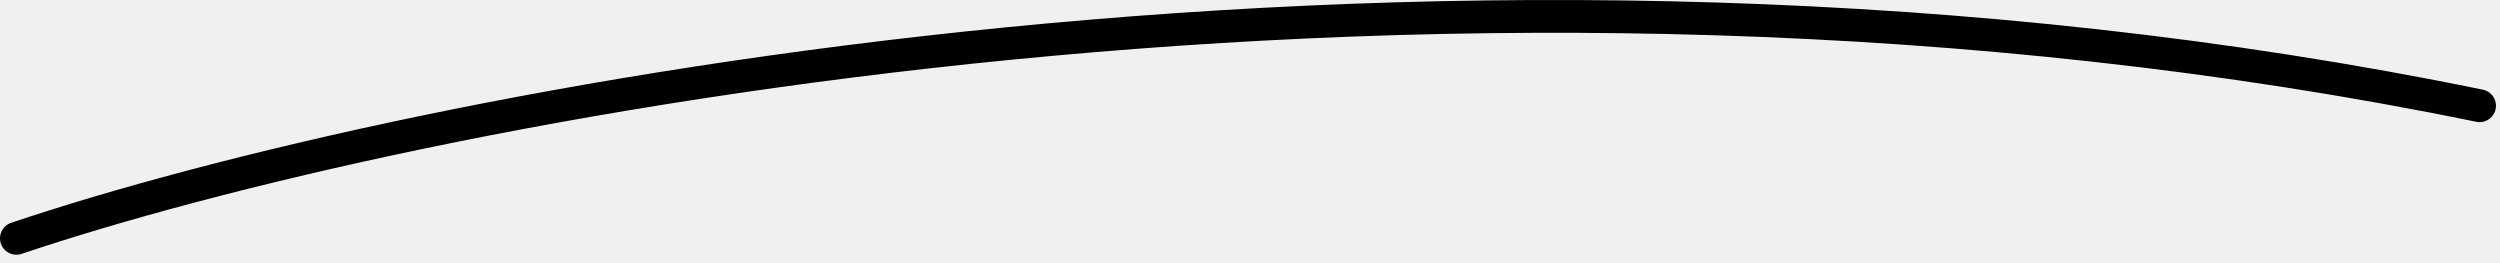
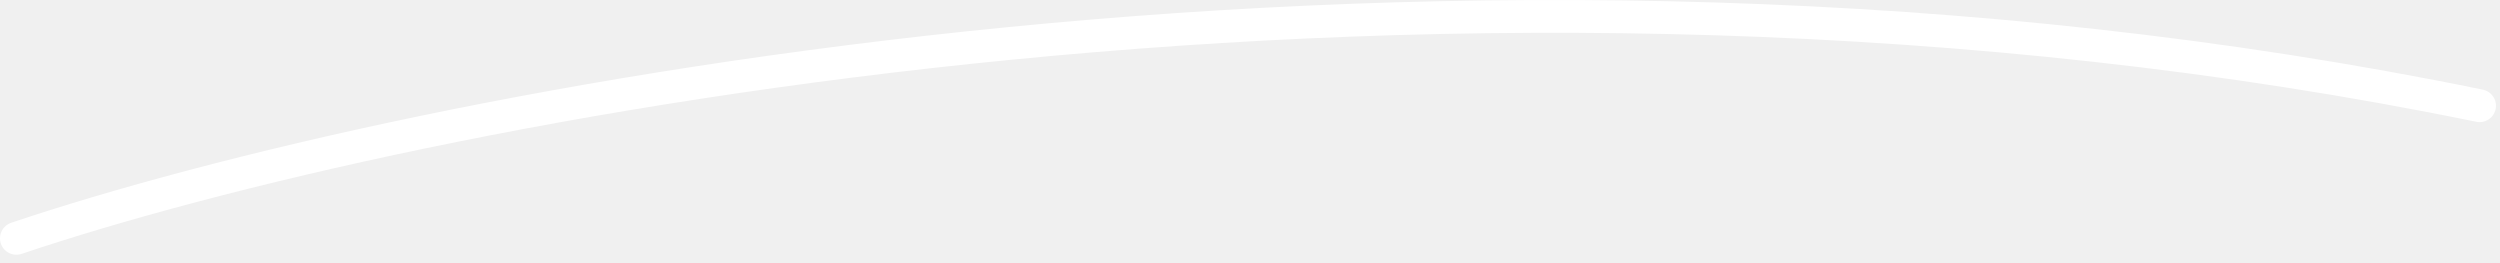
<svg xmlns="http://www.w3.org/2000/svg" width="305" height="32" viewBox="0 0 305 32" fill="none">
-   <path d="M2 29.076C49.912 12.964 177.09 -12.828 302.508 12.899" stroke="black" stroke-width="4" stroke-linecap="round" />
+   <path d="M2 29.076C49.912 12.964 177.09 -12.828 302.508 12.899" stroke="white" stroke-width="4" stroke-linecap="round" />
</svg>
